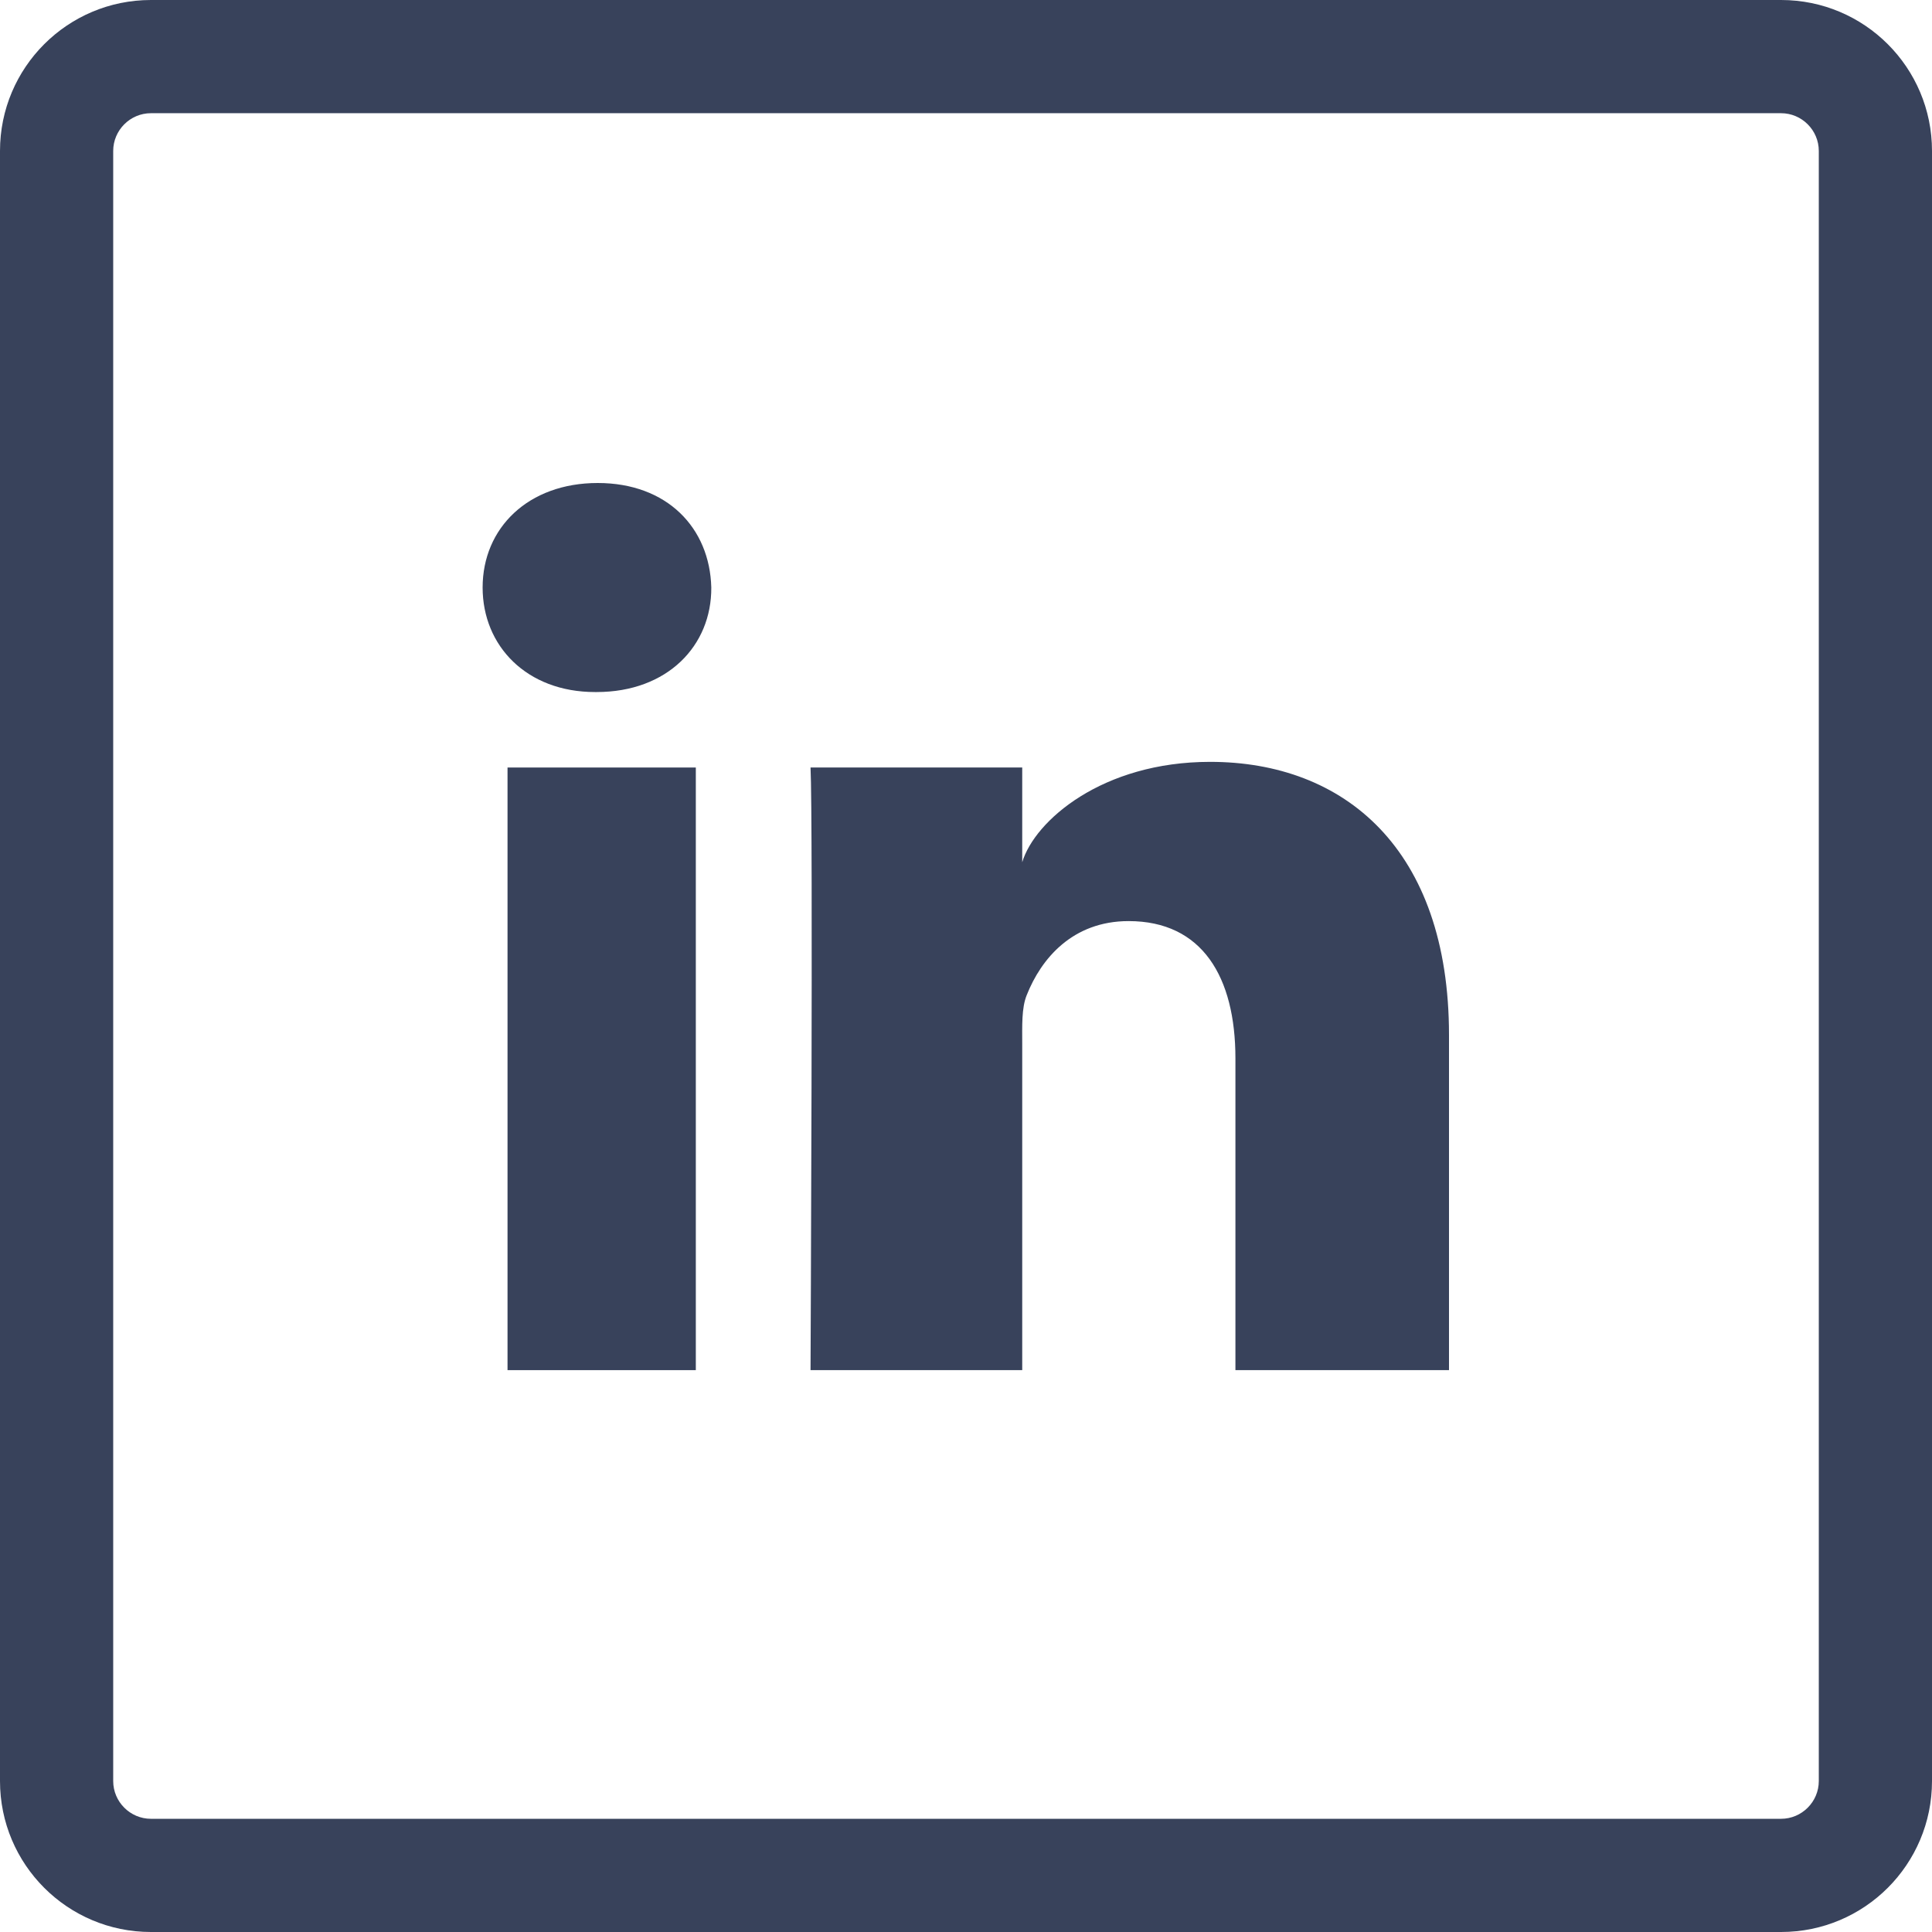
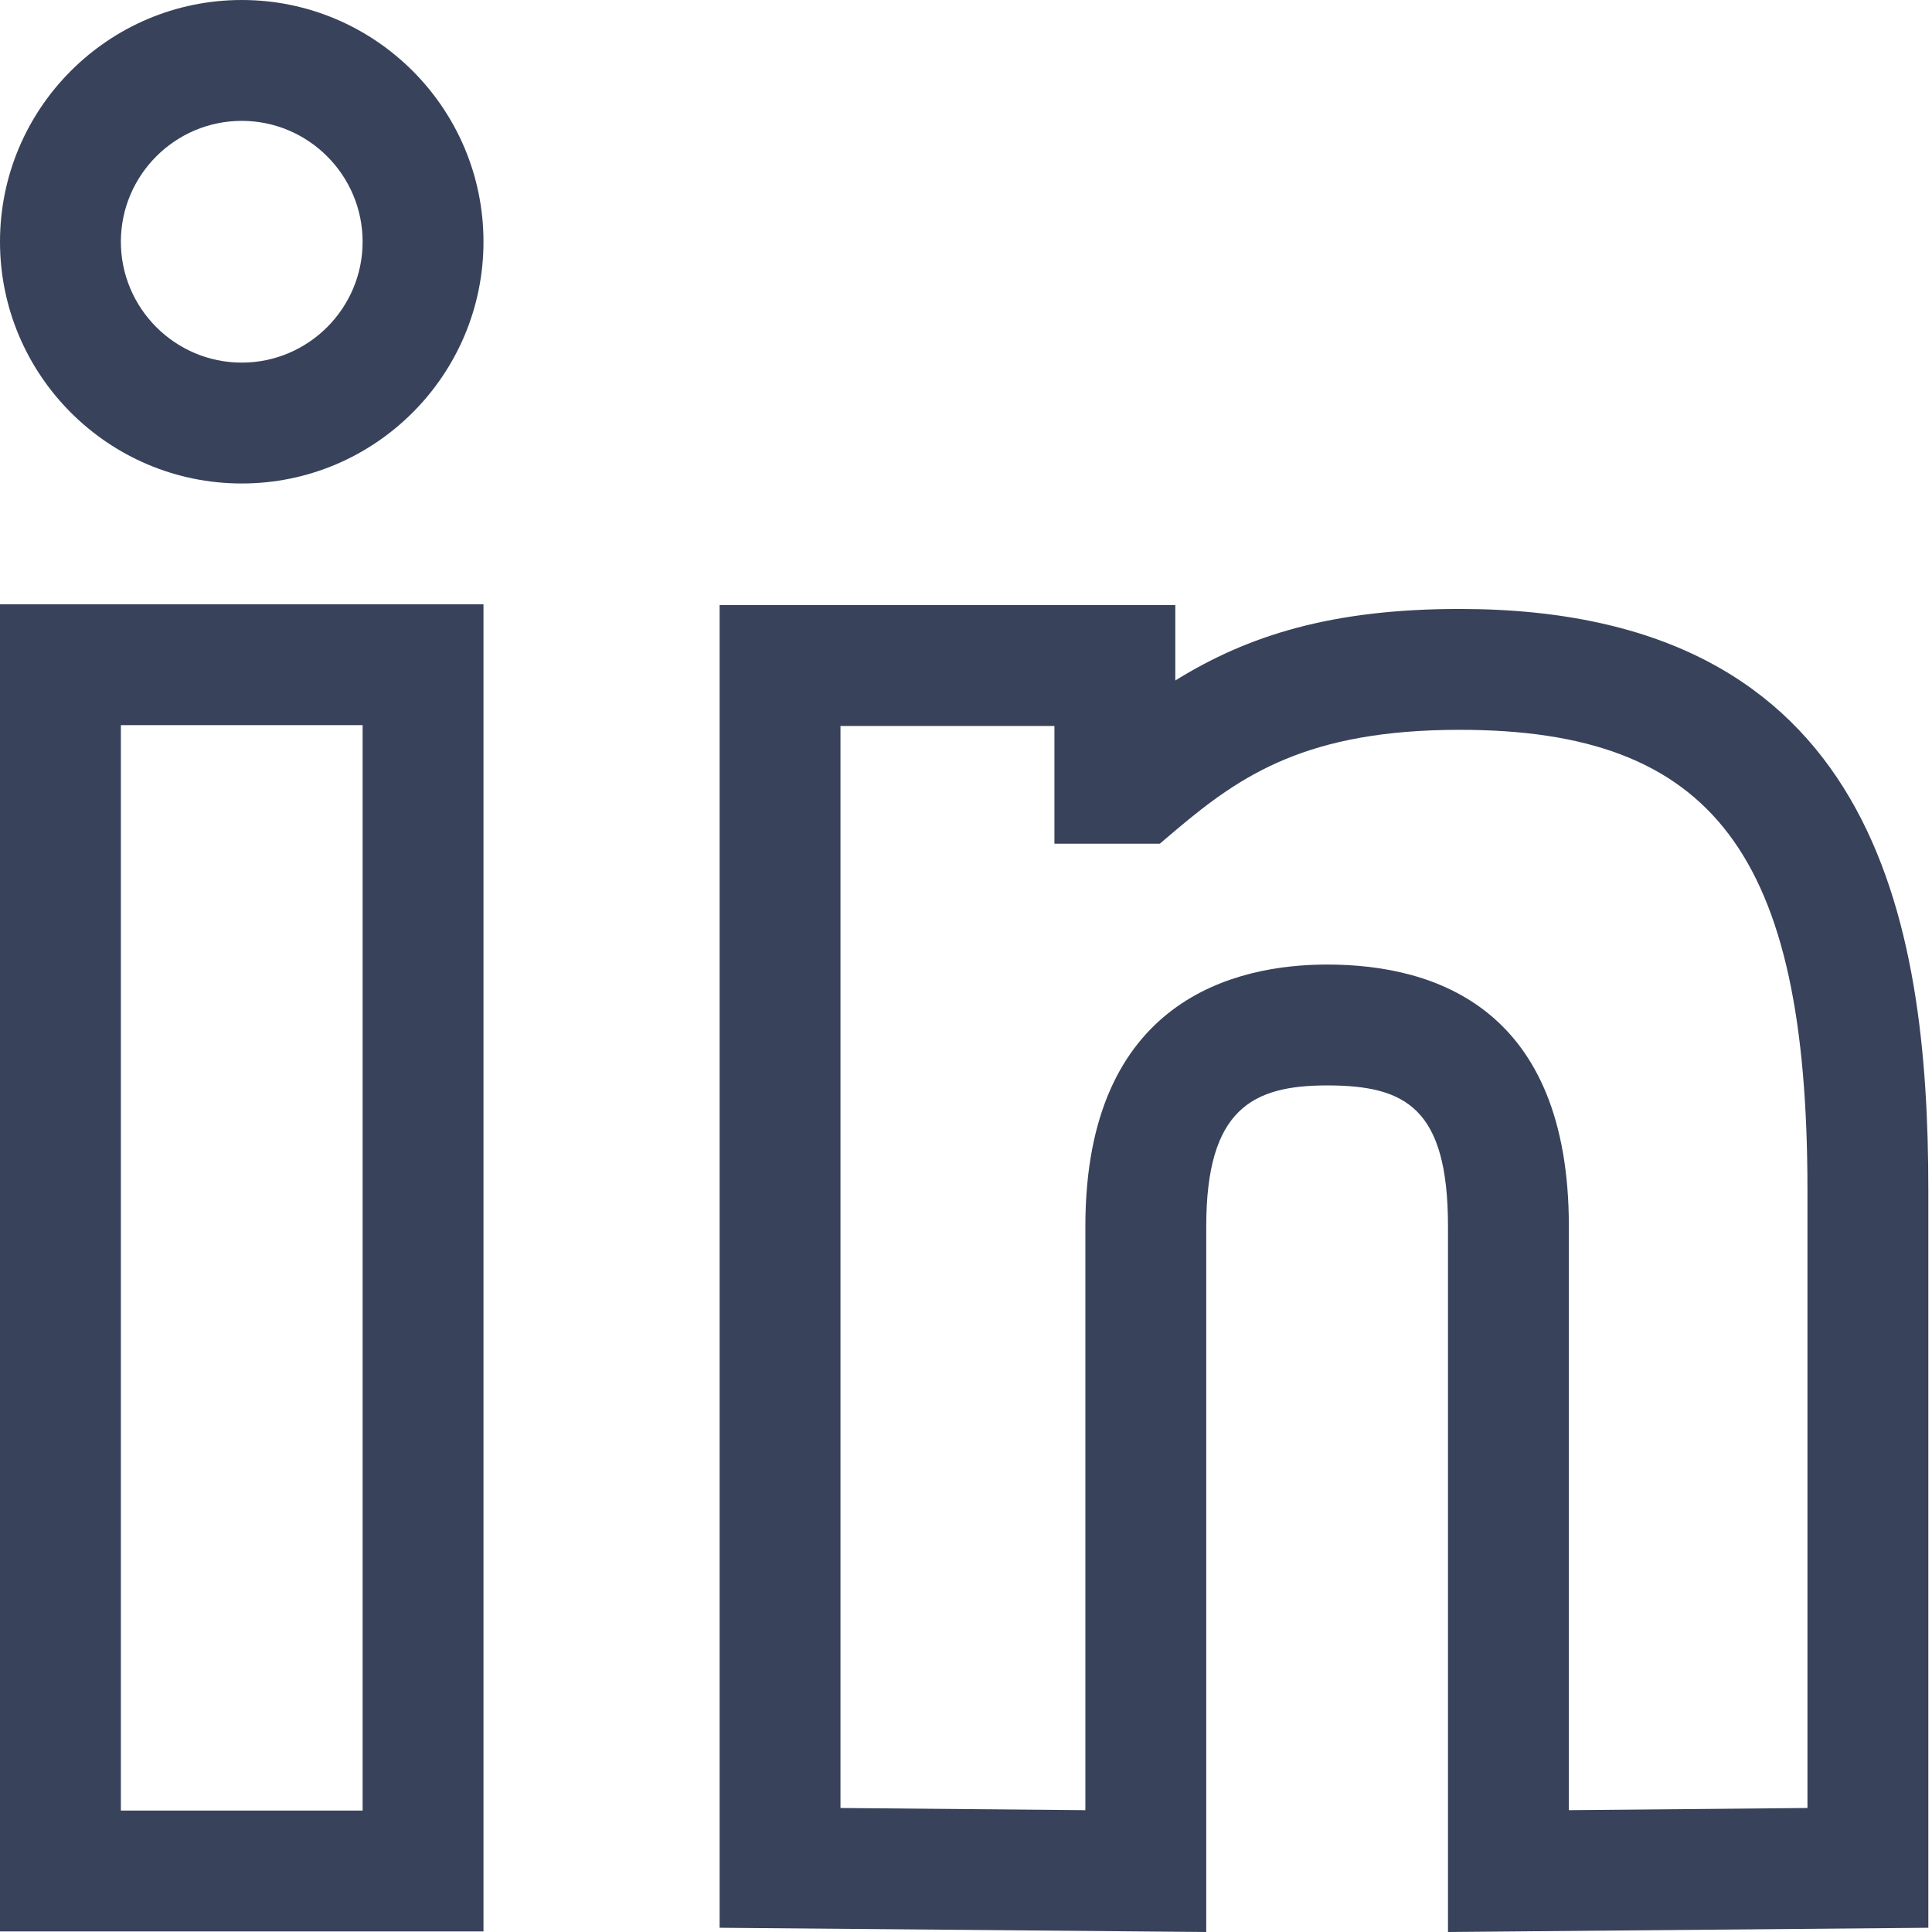
- <svg xmlns="http://www.w3.org/2000/svg" fill="#38425B" version="1.1" id="Layer_1" viewBox="-143 145 512 512" xml:space="preserve" width="800px" height="800px">
+ <svg xmlns="http://www.w3.org/2000/svg" fill="#38425b" width="800px" height="800px" viewBox="0 0 1920 1920">
  <g id="SVGRepo_bgCarrier" stroke-width="0" />
  <g id="SVGRepo_tracerCarrier" stroke-linecap="round" stroke-linejoin="round" />
  <g id="SVGRepo_iconCarrier">
-     <g>
-       <path d="M329,145h-432c-22.1,0-40,17.9-40,40v432c0,22.1,17.9,40,40,40h432c22.1,0,40-17.9,40-40V185C369,162.9,351.1,145,329,145z M339,617c0,5.5-4.5,10-10,10h-432c-5.5,0-10-4.5-10-10V185c0-5.5,4.5-10,10-10h432c5.5,0,10,4.5,10,10V617z" />
-       <rect x="-8.5" y="348.4" width="49.9" height="159.7" />
-       <path d="M177.7,346.9c-28.6,0-46.5,15.6-49.8,26.6v-25.1H71.8c0.7,13.3,0,159.7,0,159.7h56.1v-86.3c0-4.9-0.2-9.7,1.2-13.1 c3.8-9.6,12.1-19.6,27-19.6c19.5,0,28.3,14.8,28.3,36.4v82.6H241v-88.8C241,369.9,213.2,346.9,177.7,346.9z" />
-       <path d="M15.4,273c-18.4,0-30.5,11.9-30.5,27.7c0,15.5,11.7,27.7,29.8,27.7h0.4c18.8,0,30.5-12.3,30.4-27.7 C45.1,284.9,33.8,273,15.4,273z" />
-     </g>
+     <path d="M1168 601.321v74.955c72.312-44.925 155.796-71.11 282.643-71.11 412.852 0 465.705 308.588 465.705 577.417v733.213L1438.991 1920v-701.261c0-117.718-42.162-140.06-120.12-140.06-74.114 0-120.12 23.423-120.12 140.06V1920l-483.604-4.204V601.32H1168Zm-687.52-.792v1318.918H0V600.53h480.48Zm-120.12 120.12H120.12v1078.678h240.24V720.65Zm687.52.792H835.267v1075.316l243.364 2.162v-580.18c0-226.427 150.51-260.18 240.24-260.18 109.55 0 240.24 45.165 240.24 260.18v580.18l237.117-2.162v-614.174c0-333.334-93.573-457.298-345.585-457.298-151.472 0-217.057 44.925-281.322 98.98l-16.696 14.173H1047.88V721.441ZM240.24 0c132.493 0 240.24 107.748 240.24 240.24 0 132.493-107.747 240.24-240.24 240.24C107.748 480.48 0 372.733 0 240.24 0 107.748 107.748 0 240.24 0Zm0 120.12c-66.186 0-120.12 53.934-120.12 120.12s53.934 120.12 120.12 120.12 120.12-53.934 120.12-120.12-53.934-120.12-120.12-120.12Z" fill-rule="evenodd" />
  </g>
</svg>
